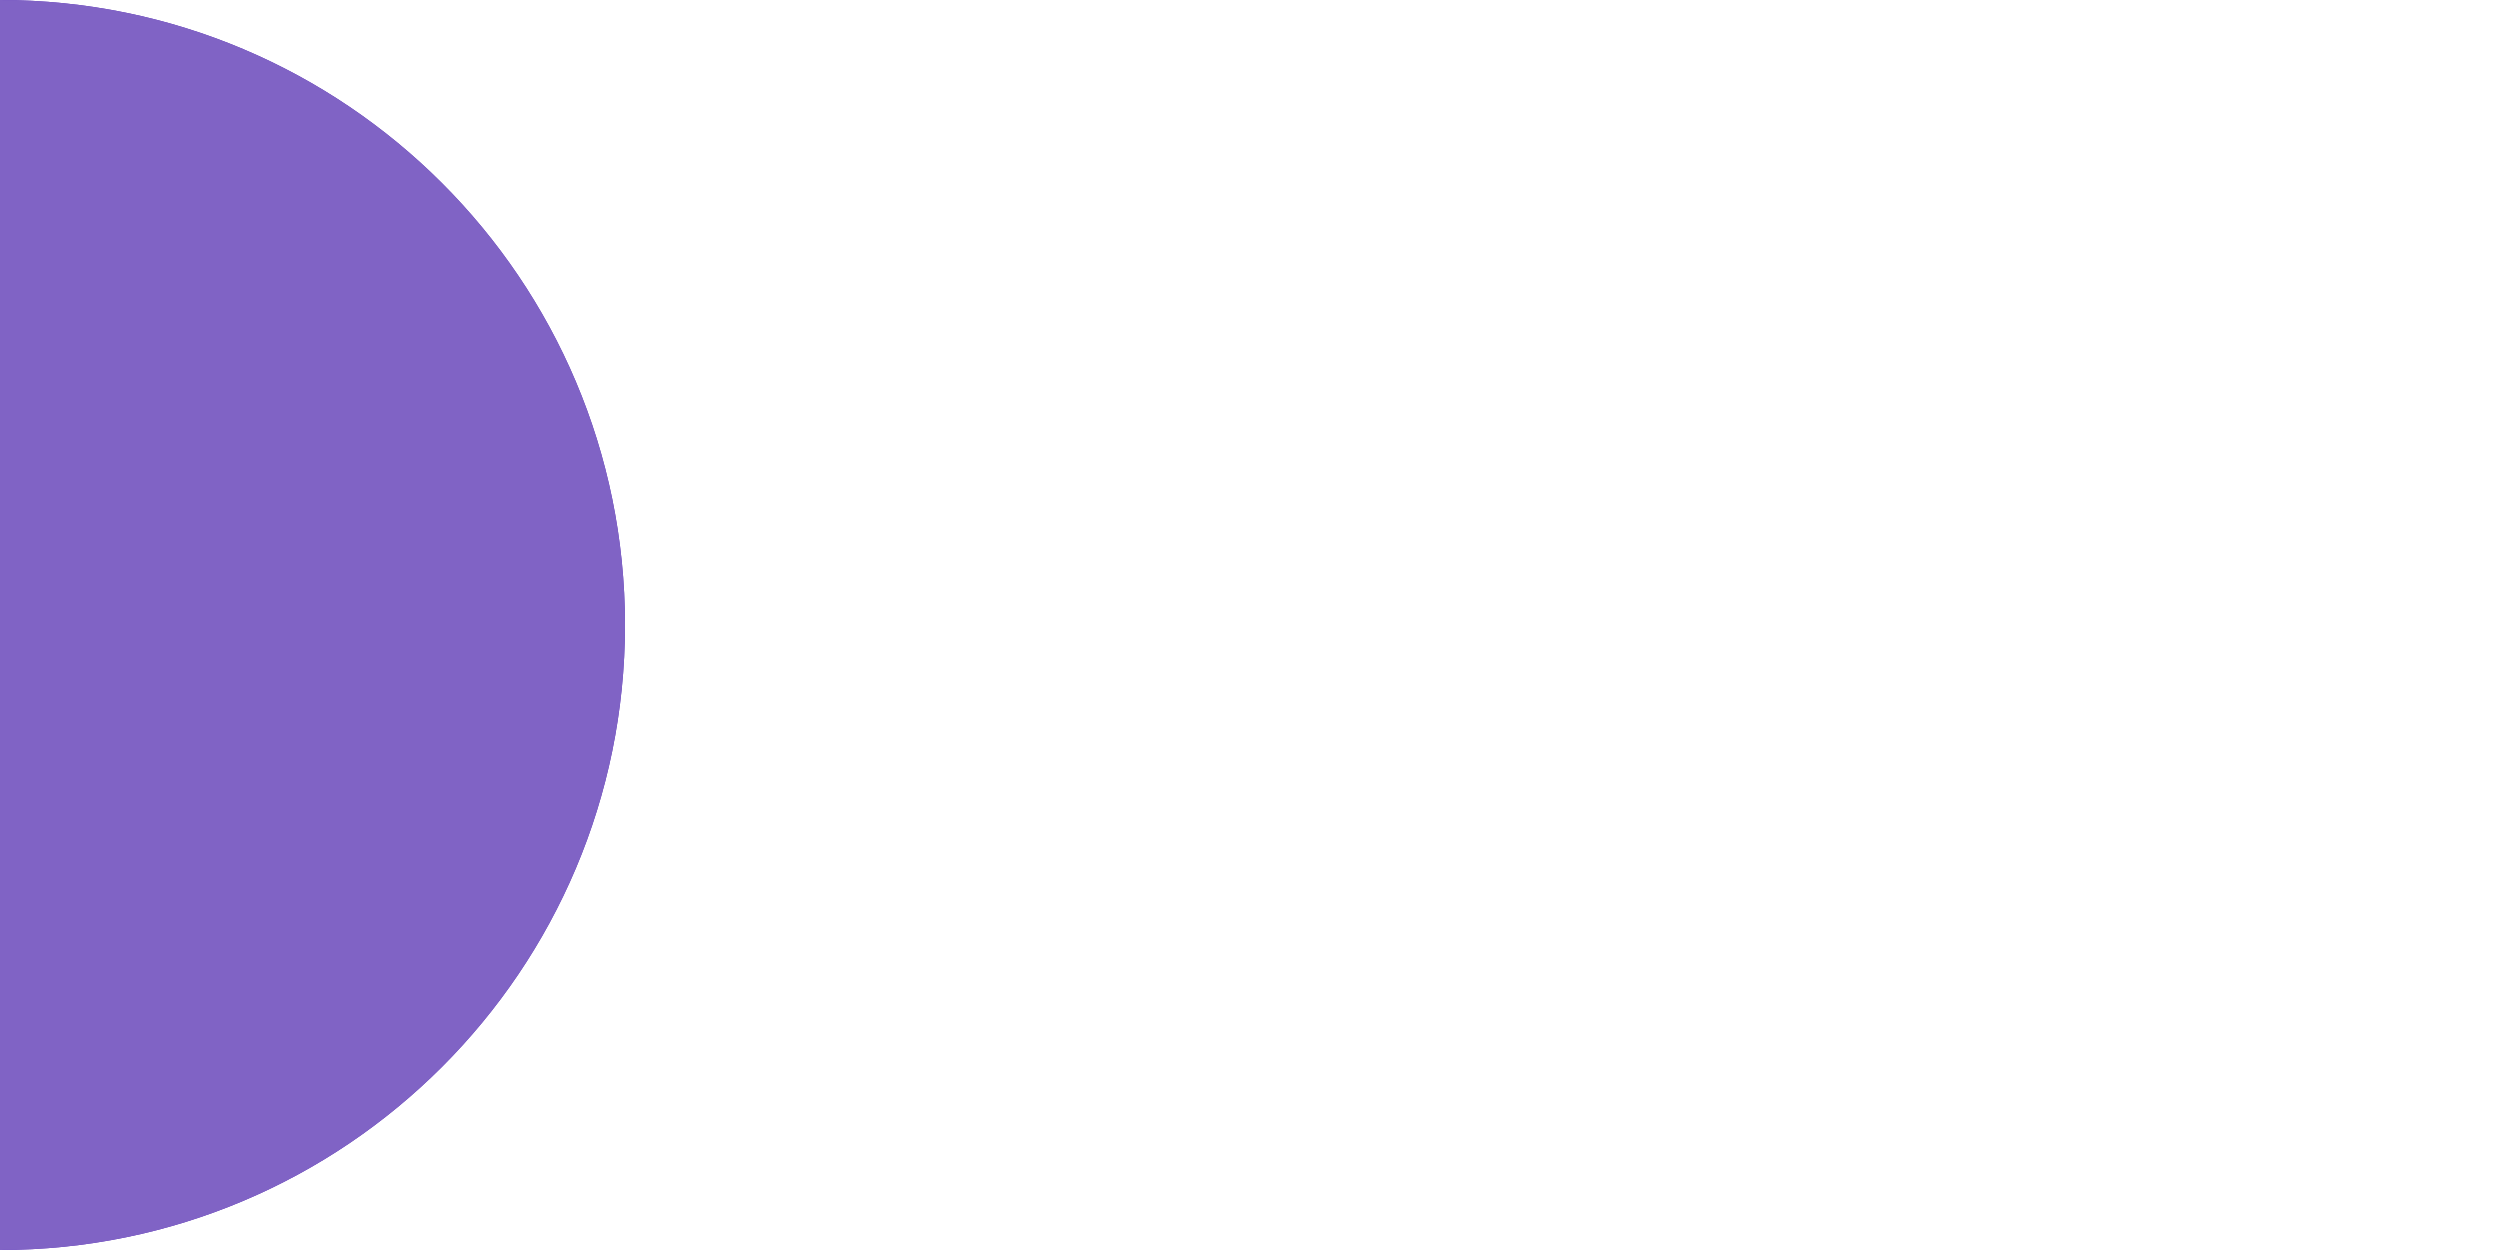
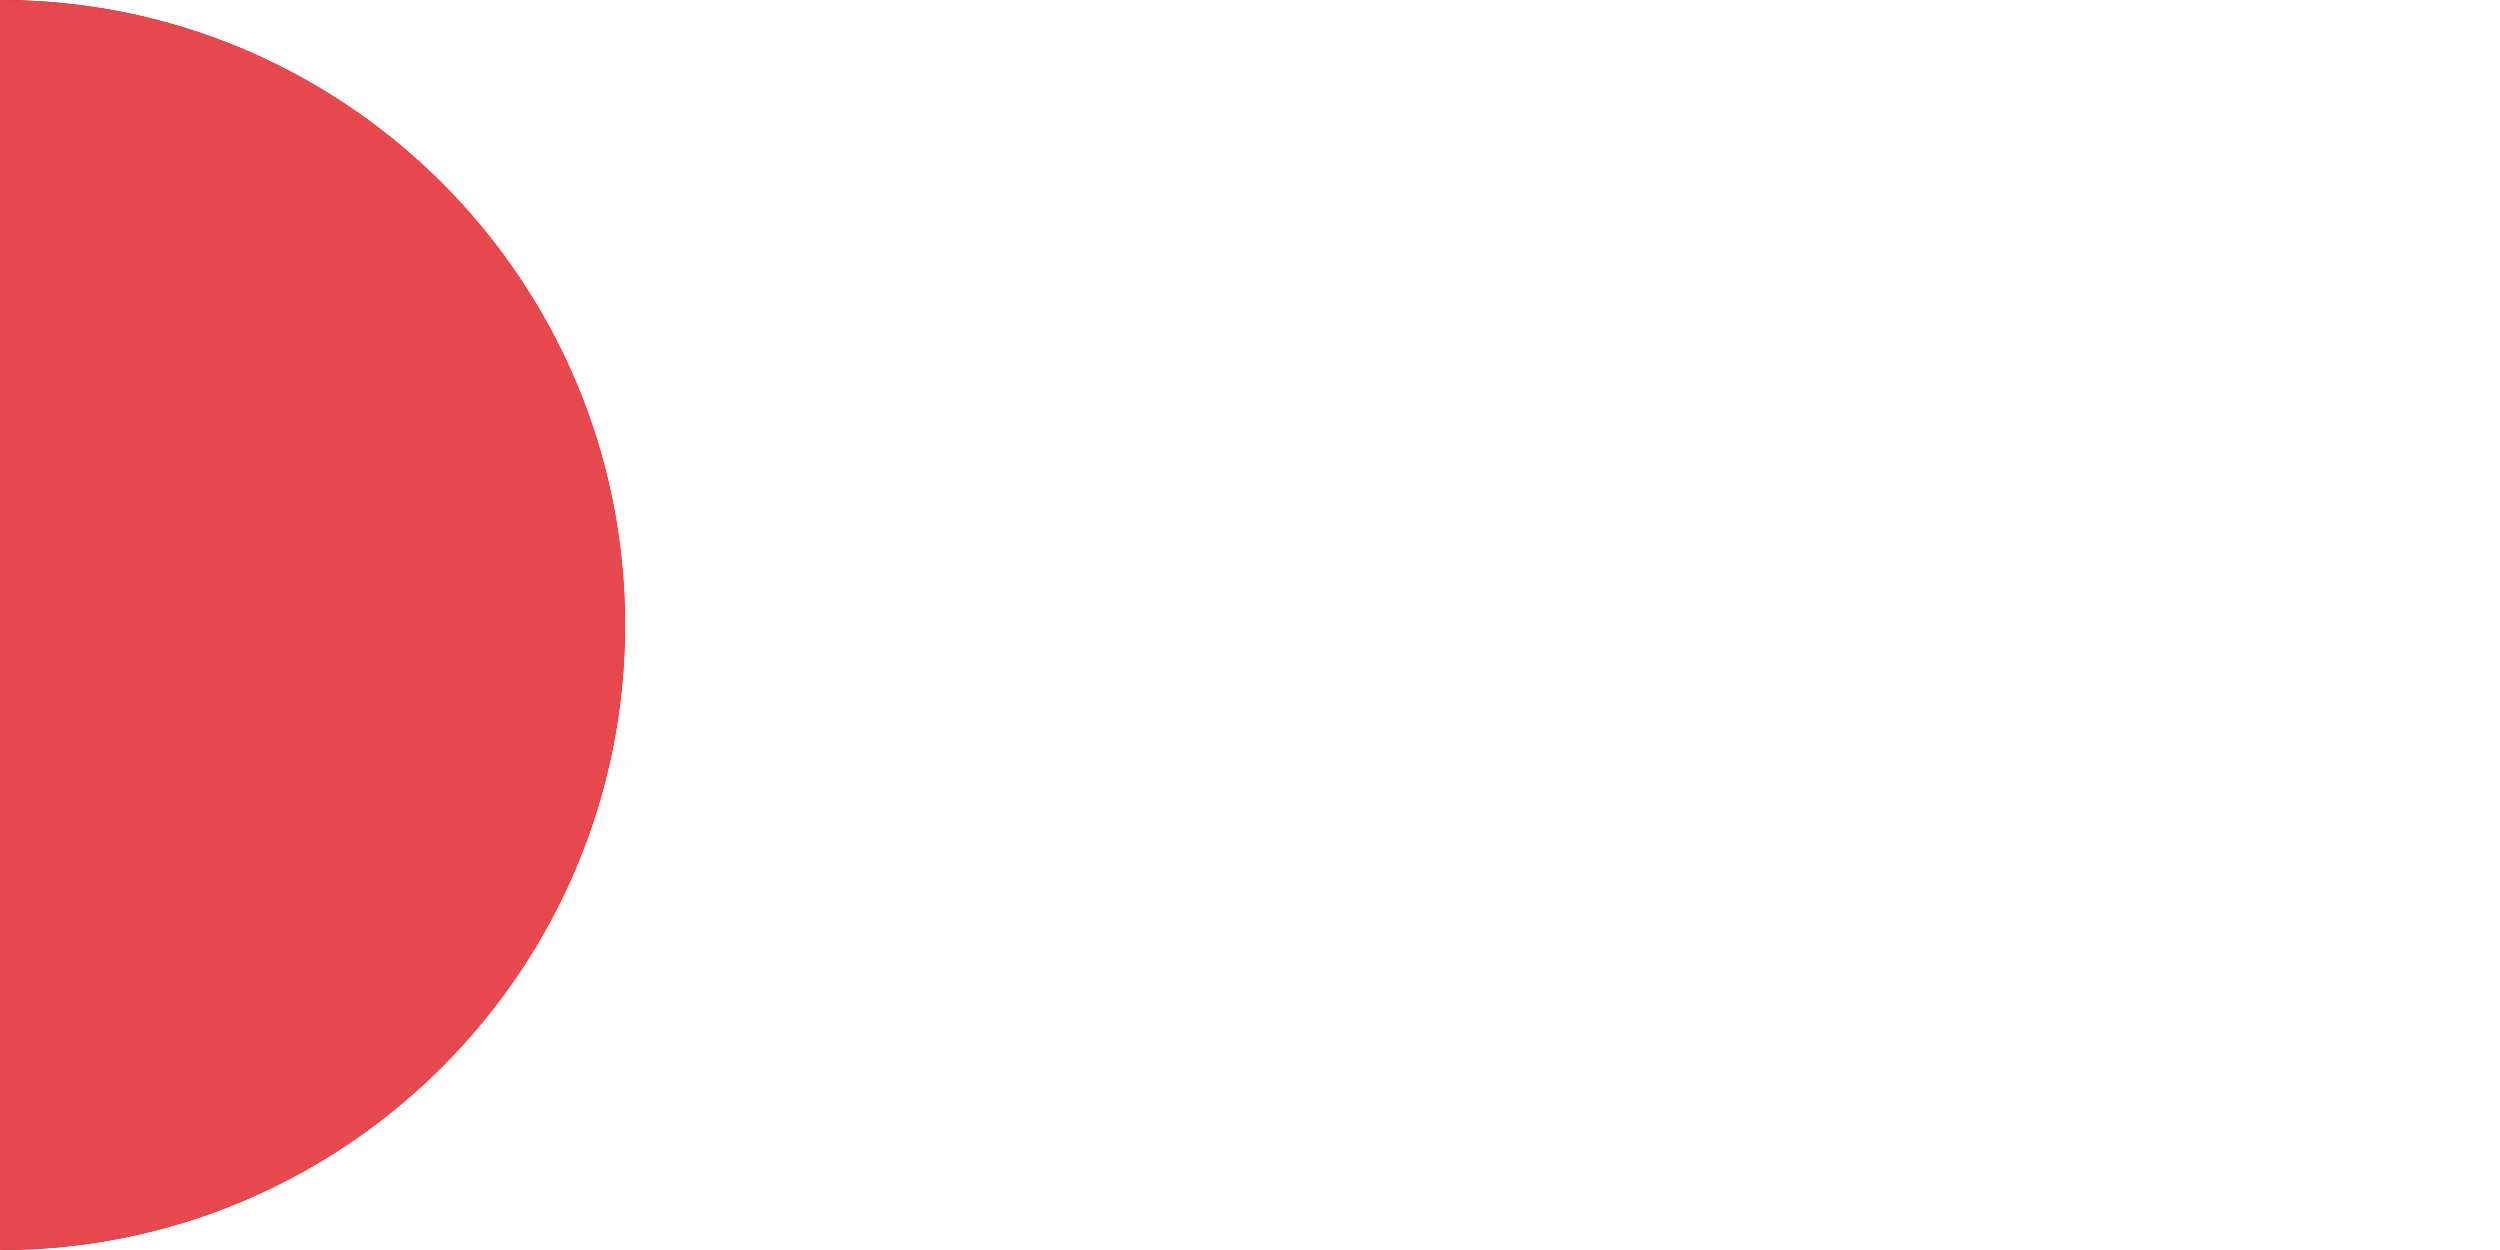
<svg xmlns="http://www.w3.org/2000/svg" viewBox="0 0 104 52" width="104" height="52">
-   <circle r="26" cy="26" fill="#582FB7" opacity="1">
+   <circle r="26" cy="26" fill="#7A1D1D" opacity="1">
    <animate attributeName="cx" values="78;26;78" dur="1.534s" repeatCount="indefinite" calcMode="spline" keySplines="0.42 0 0.58 1;0.42 0 0.58 1" />
    <animate attributeName="opacity" values="1;0" keyTimes="0;0.5" dur="1.534s" repeatCount="indefinite" calcMode="discrete" />
  </circle>
-   <circle r="26" cy="26" fill="#8063C5">
+   <circle r="26" cy="26" fill="#E5484D">
    <animate attributeName="cx" values="26;78;26" dur="1.534s" repeatCount="indefinite" calcMode="spline" keySplines="0.42 0 0.58 1;0.42 0 0.58 1" />
  </circle>
-   <circle r="26" cy="26" fill="#582FB7" opacity="0">
+   <circle r="26" cy="26" fill="#7A1D1D" opacity="0">
    <animate attributeName="cx" values="78;26;78" dur="1.534s" repeatCount="indefinite" calcMode="spline" keySplines="0.42 0 0.58 1;0.42 0 0.58 1" />
    <animate attributeName="opacity" values="0;1" keyTimes="0;0.5" dur="1.534s" repeatCount="indefinite" calcMode="discrete" />
  </circle>
</svg>
